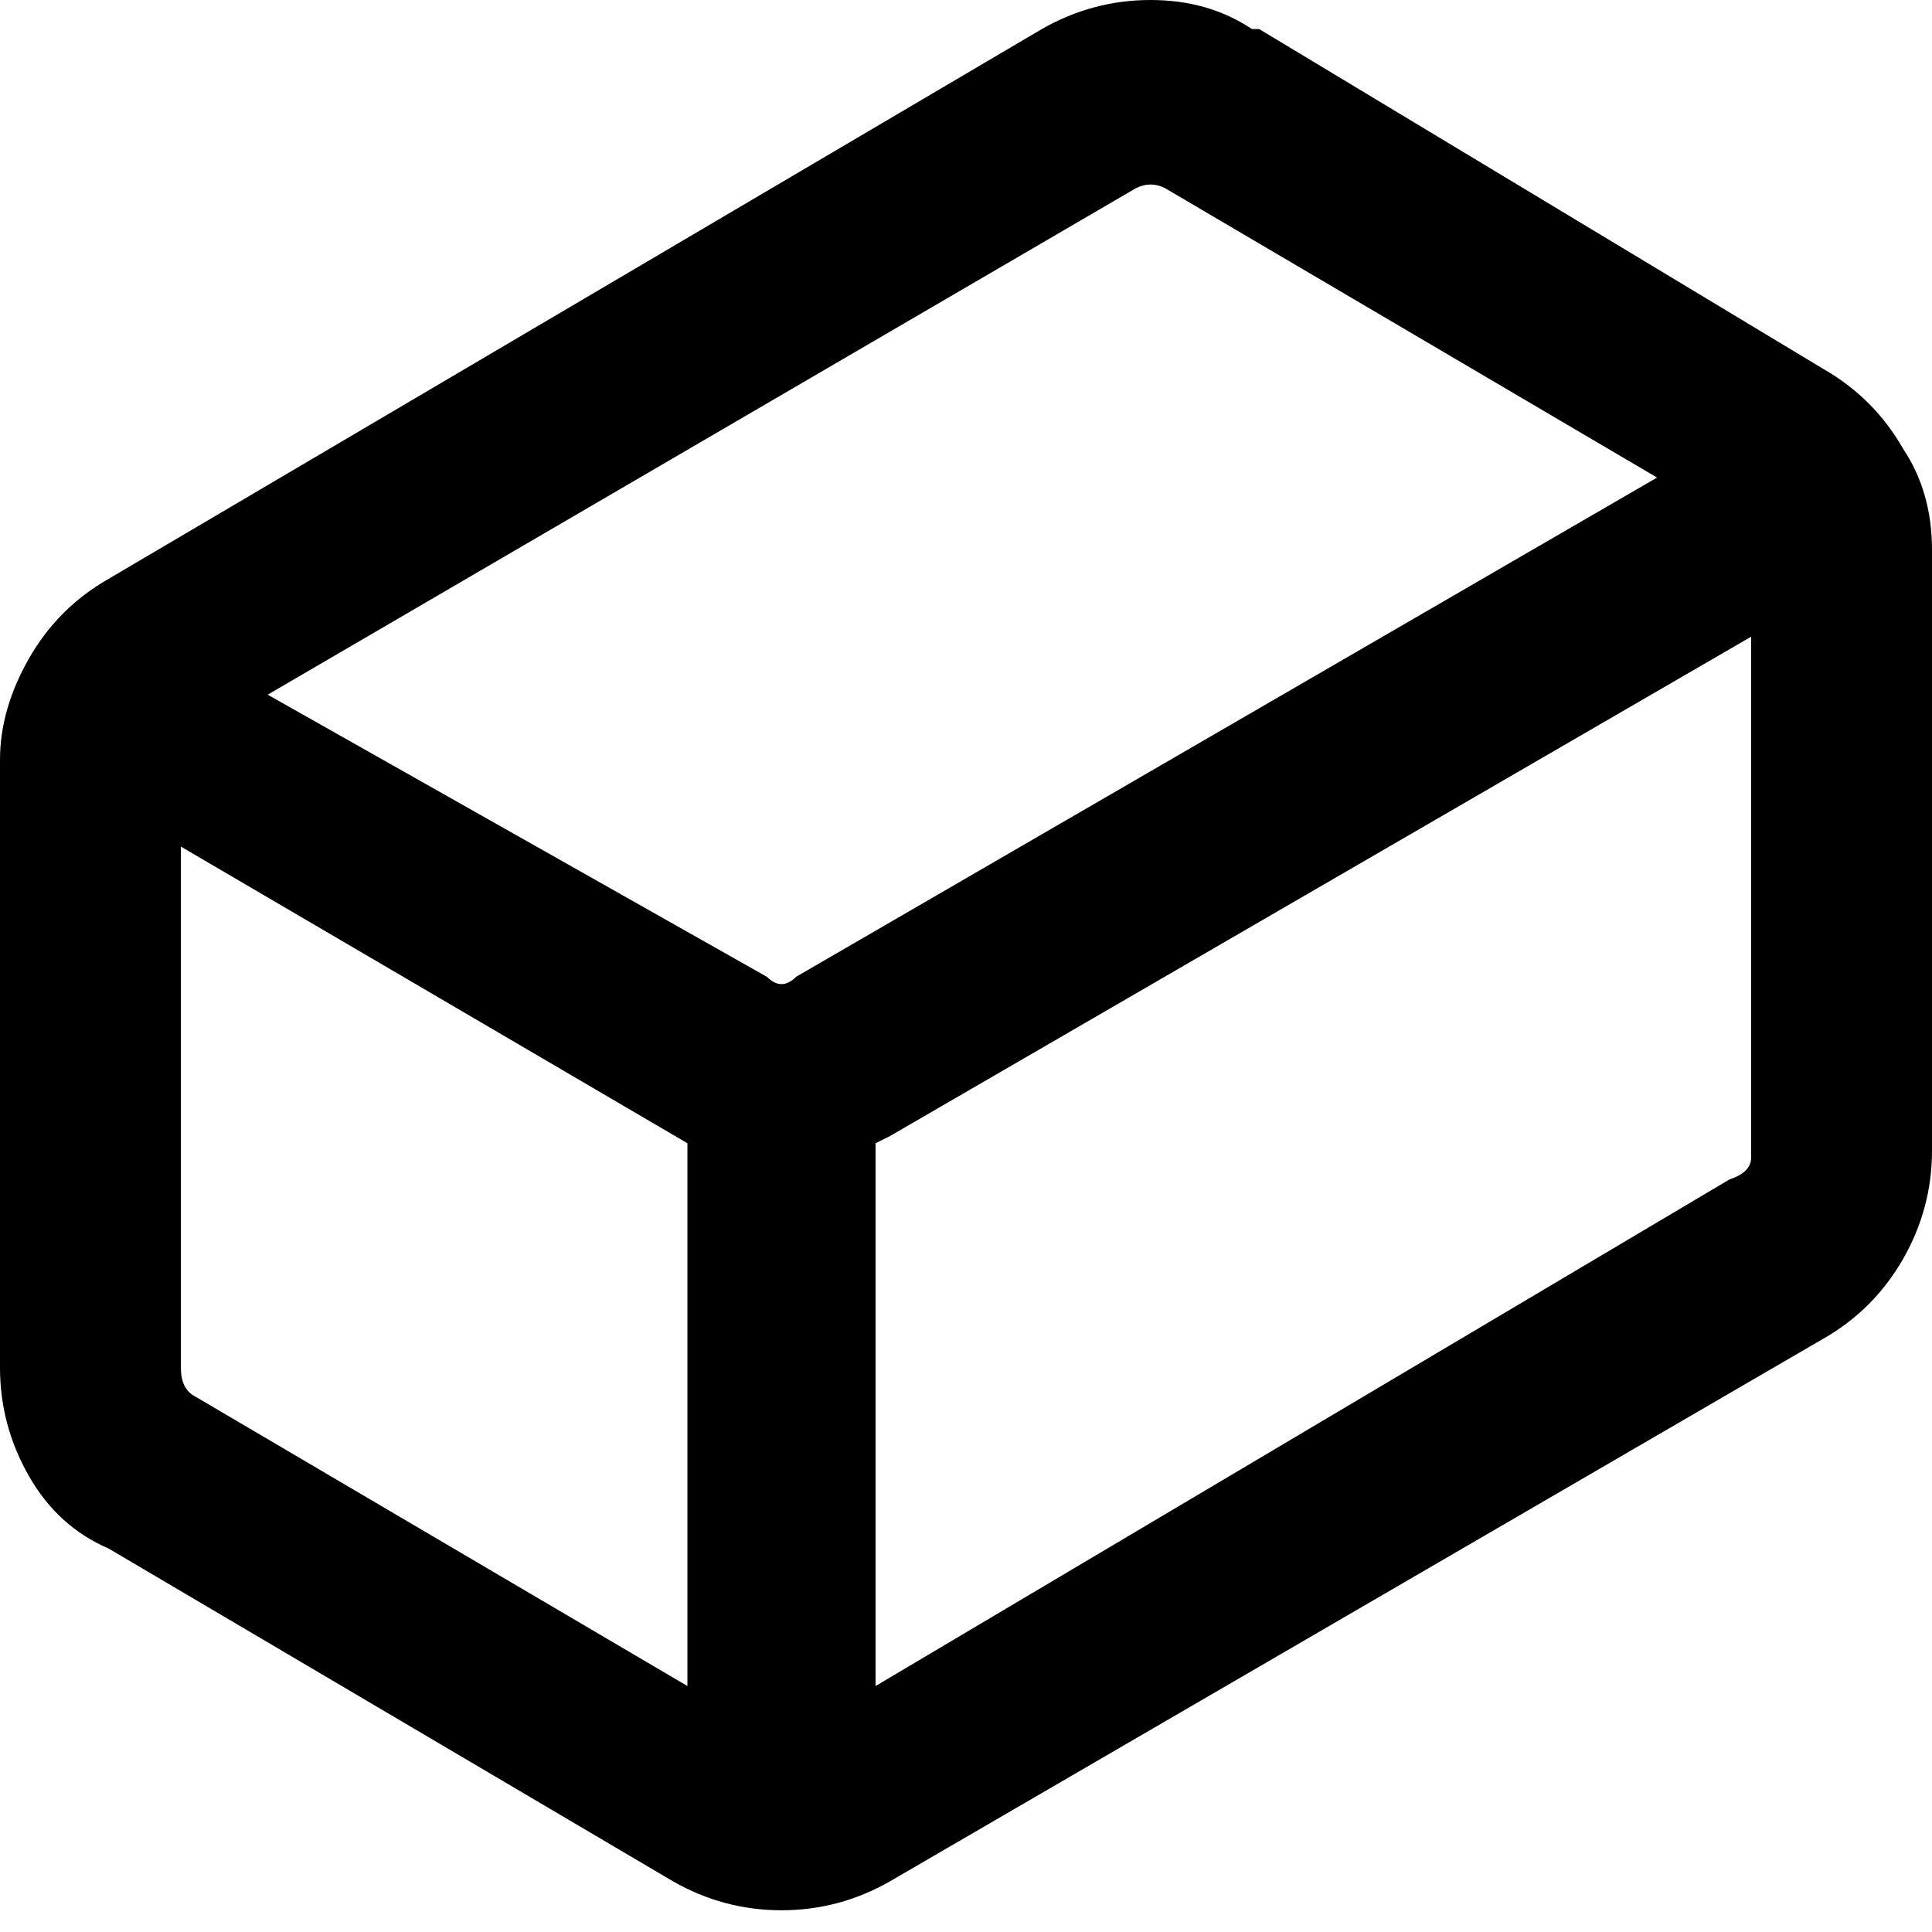
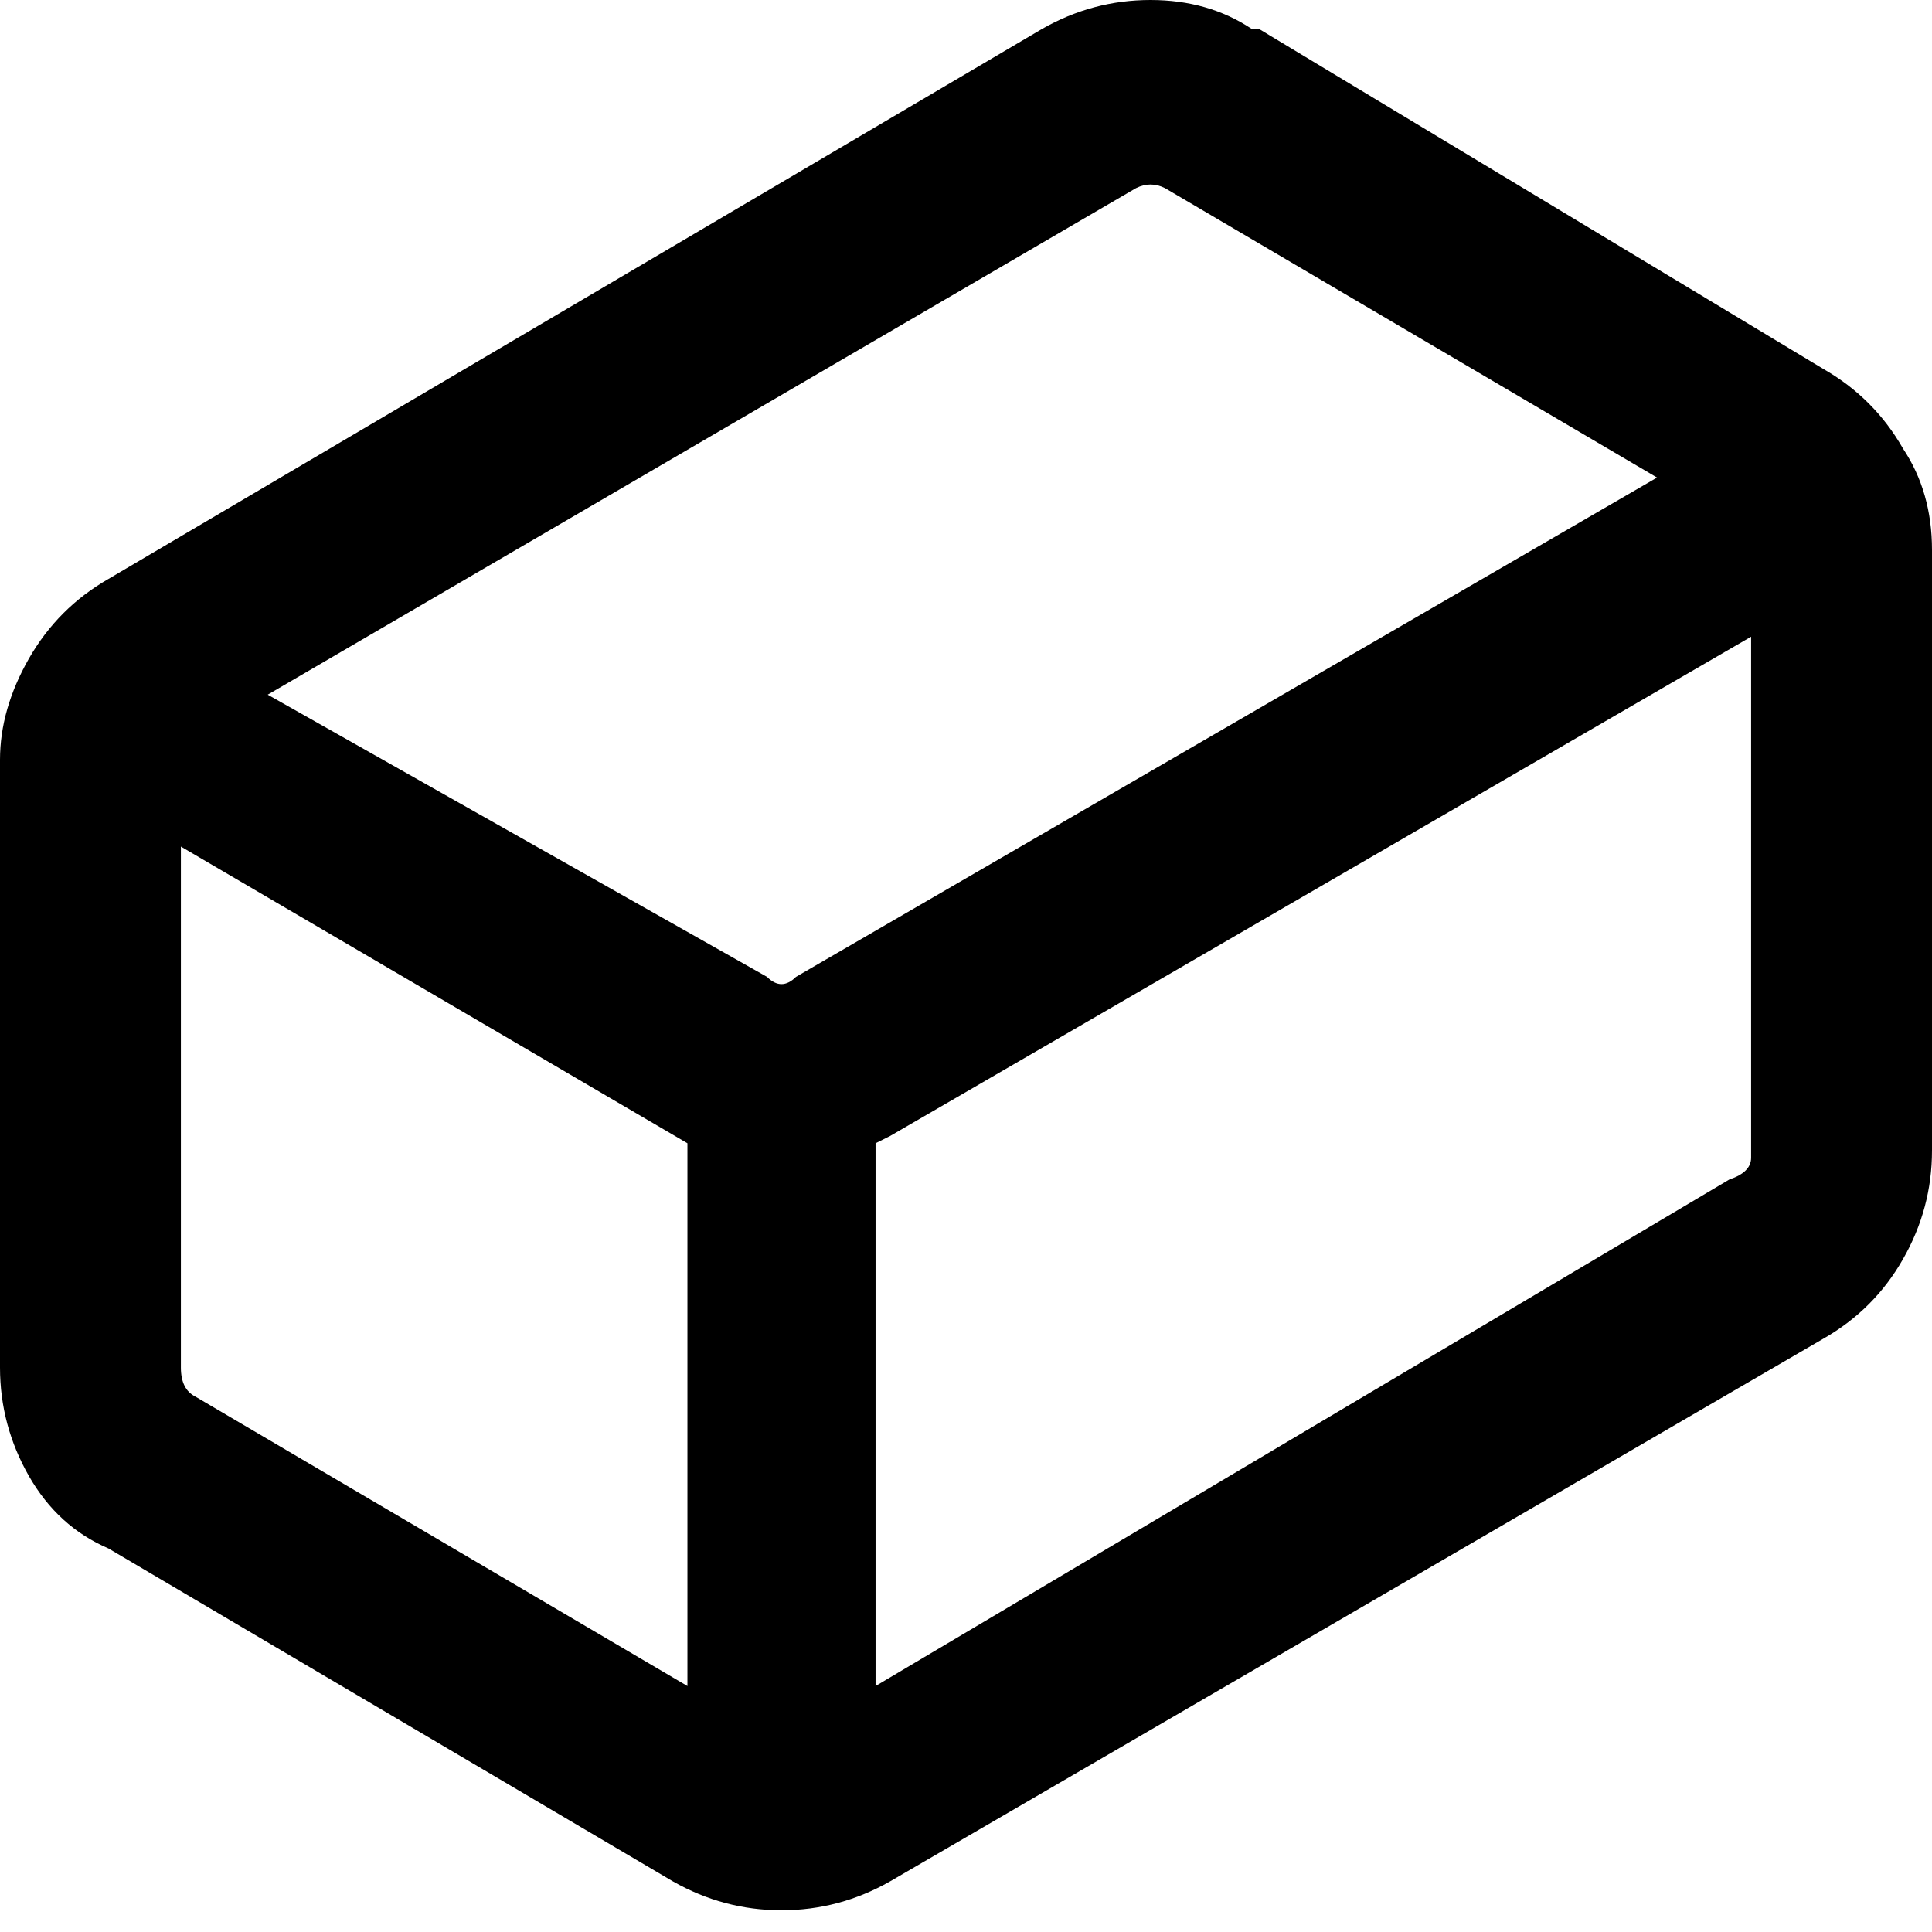
- <svg xmlns="http://www.w3.org/2000/svg" viewBox="0 0 16 16" fill="none" width="32" height="32">
-   <path fill="currentColor" clip-rule="evenodd" d="M15.101 3.056 10.427 0.24l-0.06 0C10.127 0.08 9.848 0 9.528 0 9.209 0 8.909 0.08 8.629 0.24L0.899 4.794C0.619 4.954 0.4 5.173 0.24 5.453 0.08 5.733 0 6.013 0 6.292v5.034c0 0.32 0.08 0.619 0.24 0.899 0.16 0.28 0.38 0.479 0.659 0.599l4.674 2.756c0.28 0.16 0.579 0.24 0.899 0.24 0.32 0 0.619-0.08 0.899-0.24l7.73-4.494c0.28-0.16 0.499-0.38 0.659-0.659C15.92 10.147 16 9.848 16 9.528V4.554c0-0.32-0.08-0.599-0.24-0.839-0.16-0.28-0.38-0.499-0.659-0.659zM2.217 5.753l7.191-4.195c0.08-0.04 0.16-0.04 0.24 0l4.075 2.397-7.131 4.135c-0.08 0.08-0.16 0.08-0.24 0zM5.693 13.963 1.618 11.566c-0.08-0.04-0.12-0.12-0.12-0.24l0-4.315 4.195 2.457zM7.251 9.468l0.12-0.06 7.131-4.135V9.588c0 0.08-0.06 0.14-0.18 0.18l-7.071 4.195z" fill-rule="evenodd" />
+ <svg xmlns="http://www.w3.org/2000/svg" width="16" height="16" viewBox="0 0 16 16" fill="none">
+   <path fill-rule="evenodd" clip-rule="evenodd" d="M15.101 3.056L10.427 0.24H10.367C10.127 0.08 9.848 0 9.528 0C9.208 0 8.909 0.08 8.629 0.24L0.899 4.794C0.619 4.954 0.4 5.174 0.24 5.453C0.08 5.733 0 6.012 0 6.292V11.326C0 11.645 0.08 11.945 0.24 12.225C0.4 12.504 0.619 12.704 0.899 12.824L5.573 15.581C5.853 15.74 6.152 15.82 6.472 15.82C6.792 15.82 7.091 15.74 7.371 15.581L15.101 11.086C15.381 10.926 15.601 10.707 15.76 10.427C15.92 10.147 16 9.848 16 9.528V4.554C16 4.235 15.92 3.955 15.76 3.715C15.601 3.436 15.381 3.216 15.101 3.056ZM2.217 5.753L9.408 1.558C9.488 1.518 9.568 1.518 9.648 1.558L13.723 3.955L6.592 8.09C6.512 8.17 6.432 8.17 6.352 8.09L2.217 5.753ZM5.693 13.963L1.618 11.566C1.538 11.526 1.498 11.446 1.498 11.326V7.011L5.693 9.468V13.963ZM7.251 9.468L7.371 9.408L14.502 5.273V9.588C14.502 9.668 14.442 9.728 14.322 9.768L7.251 13.963V9.468Z" fill="black" />
</svg>
